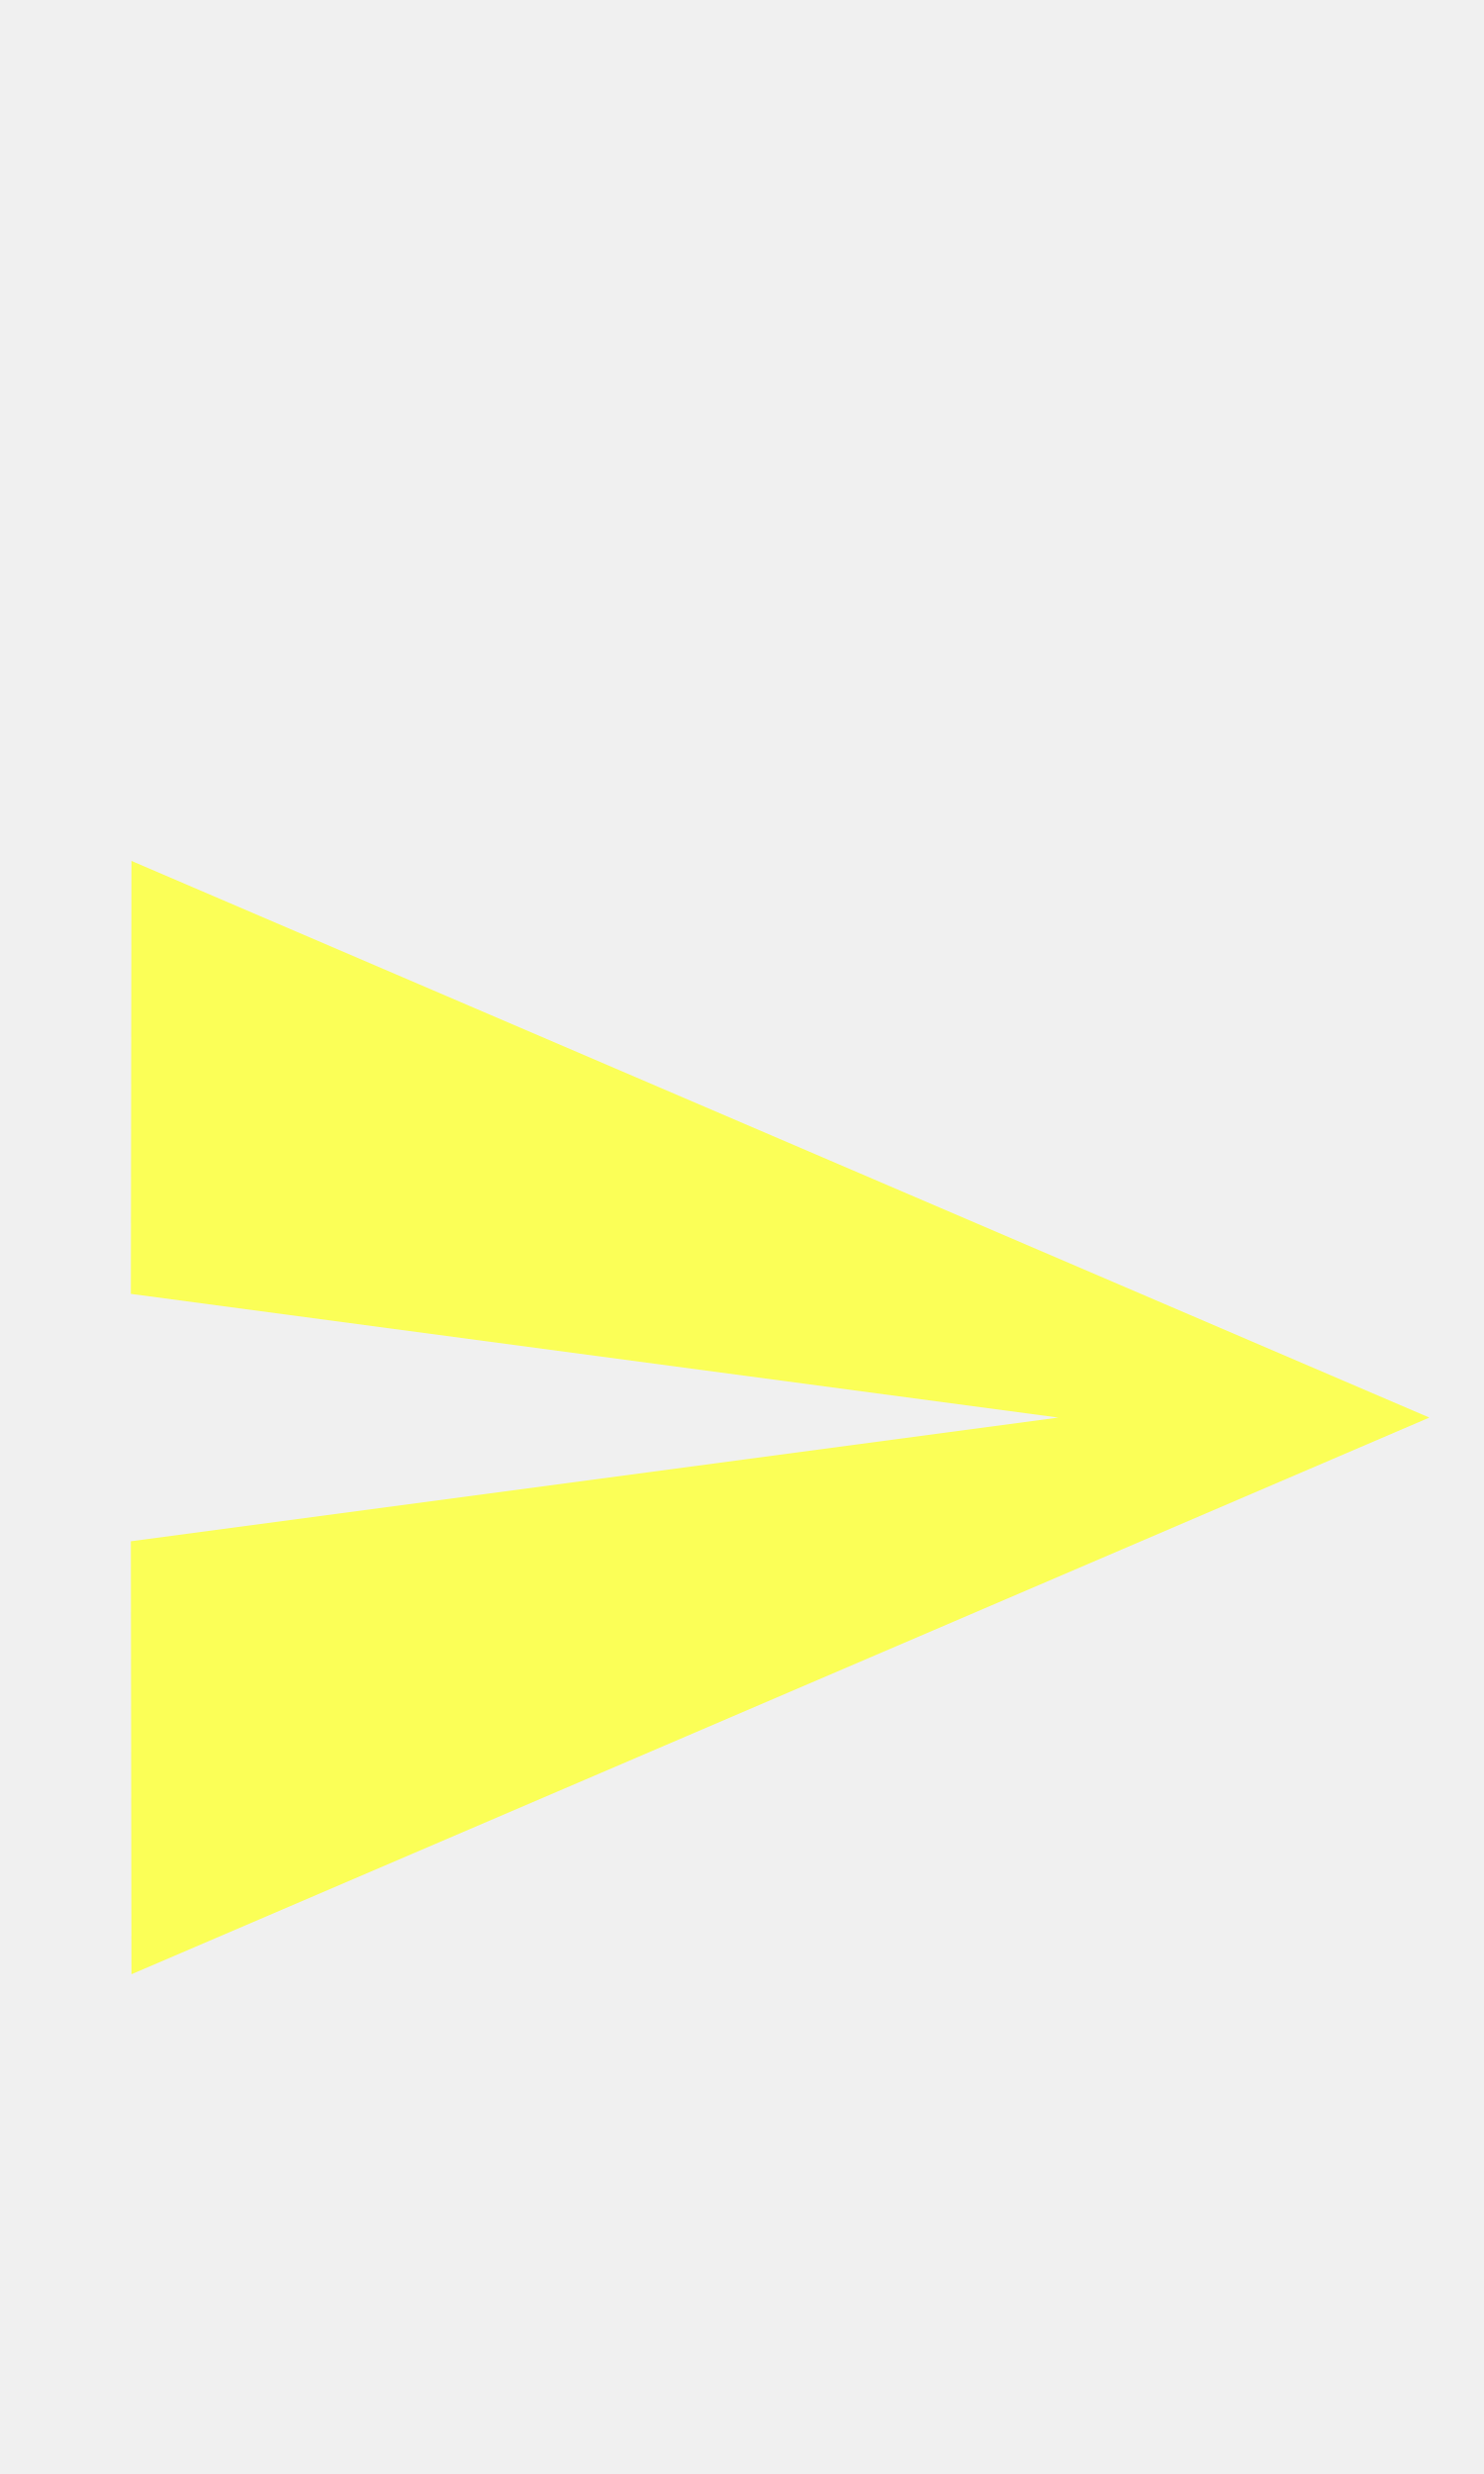
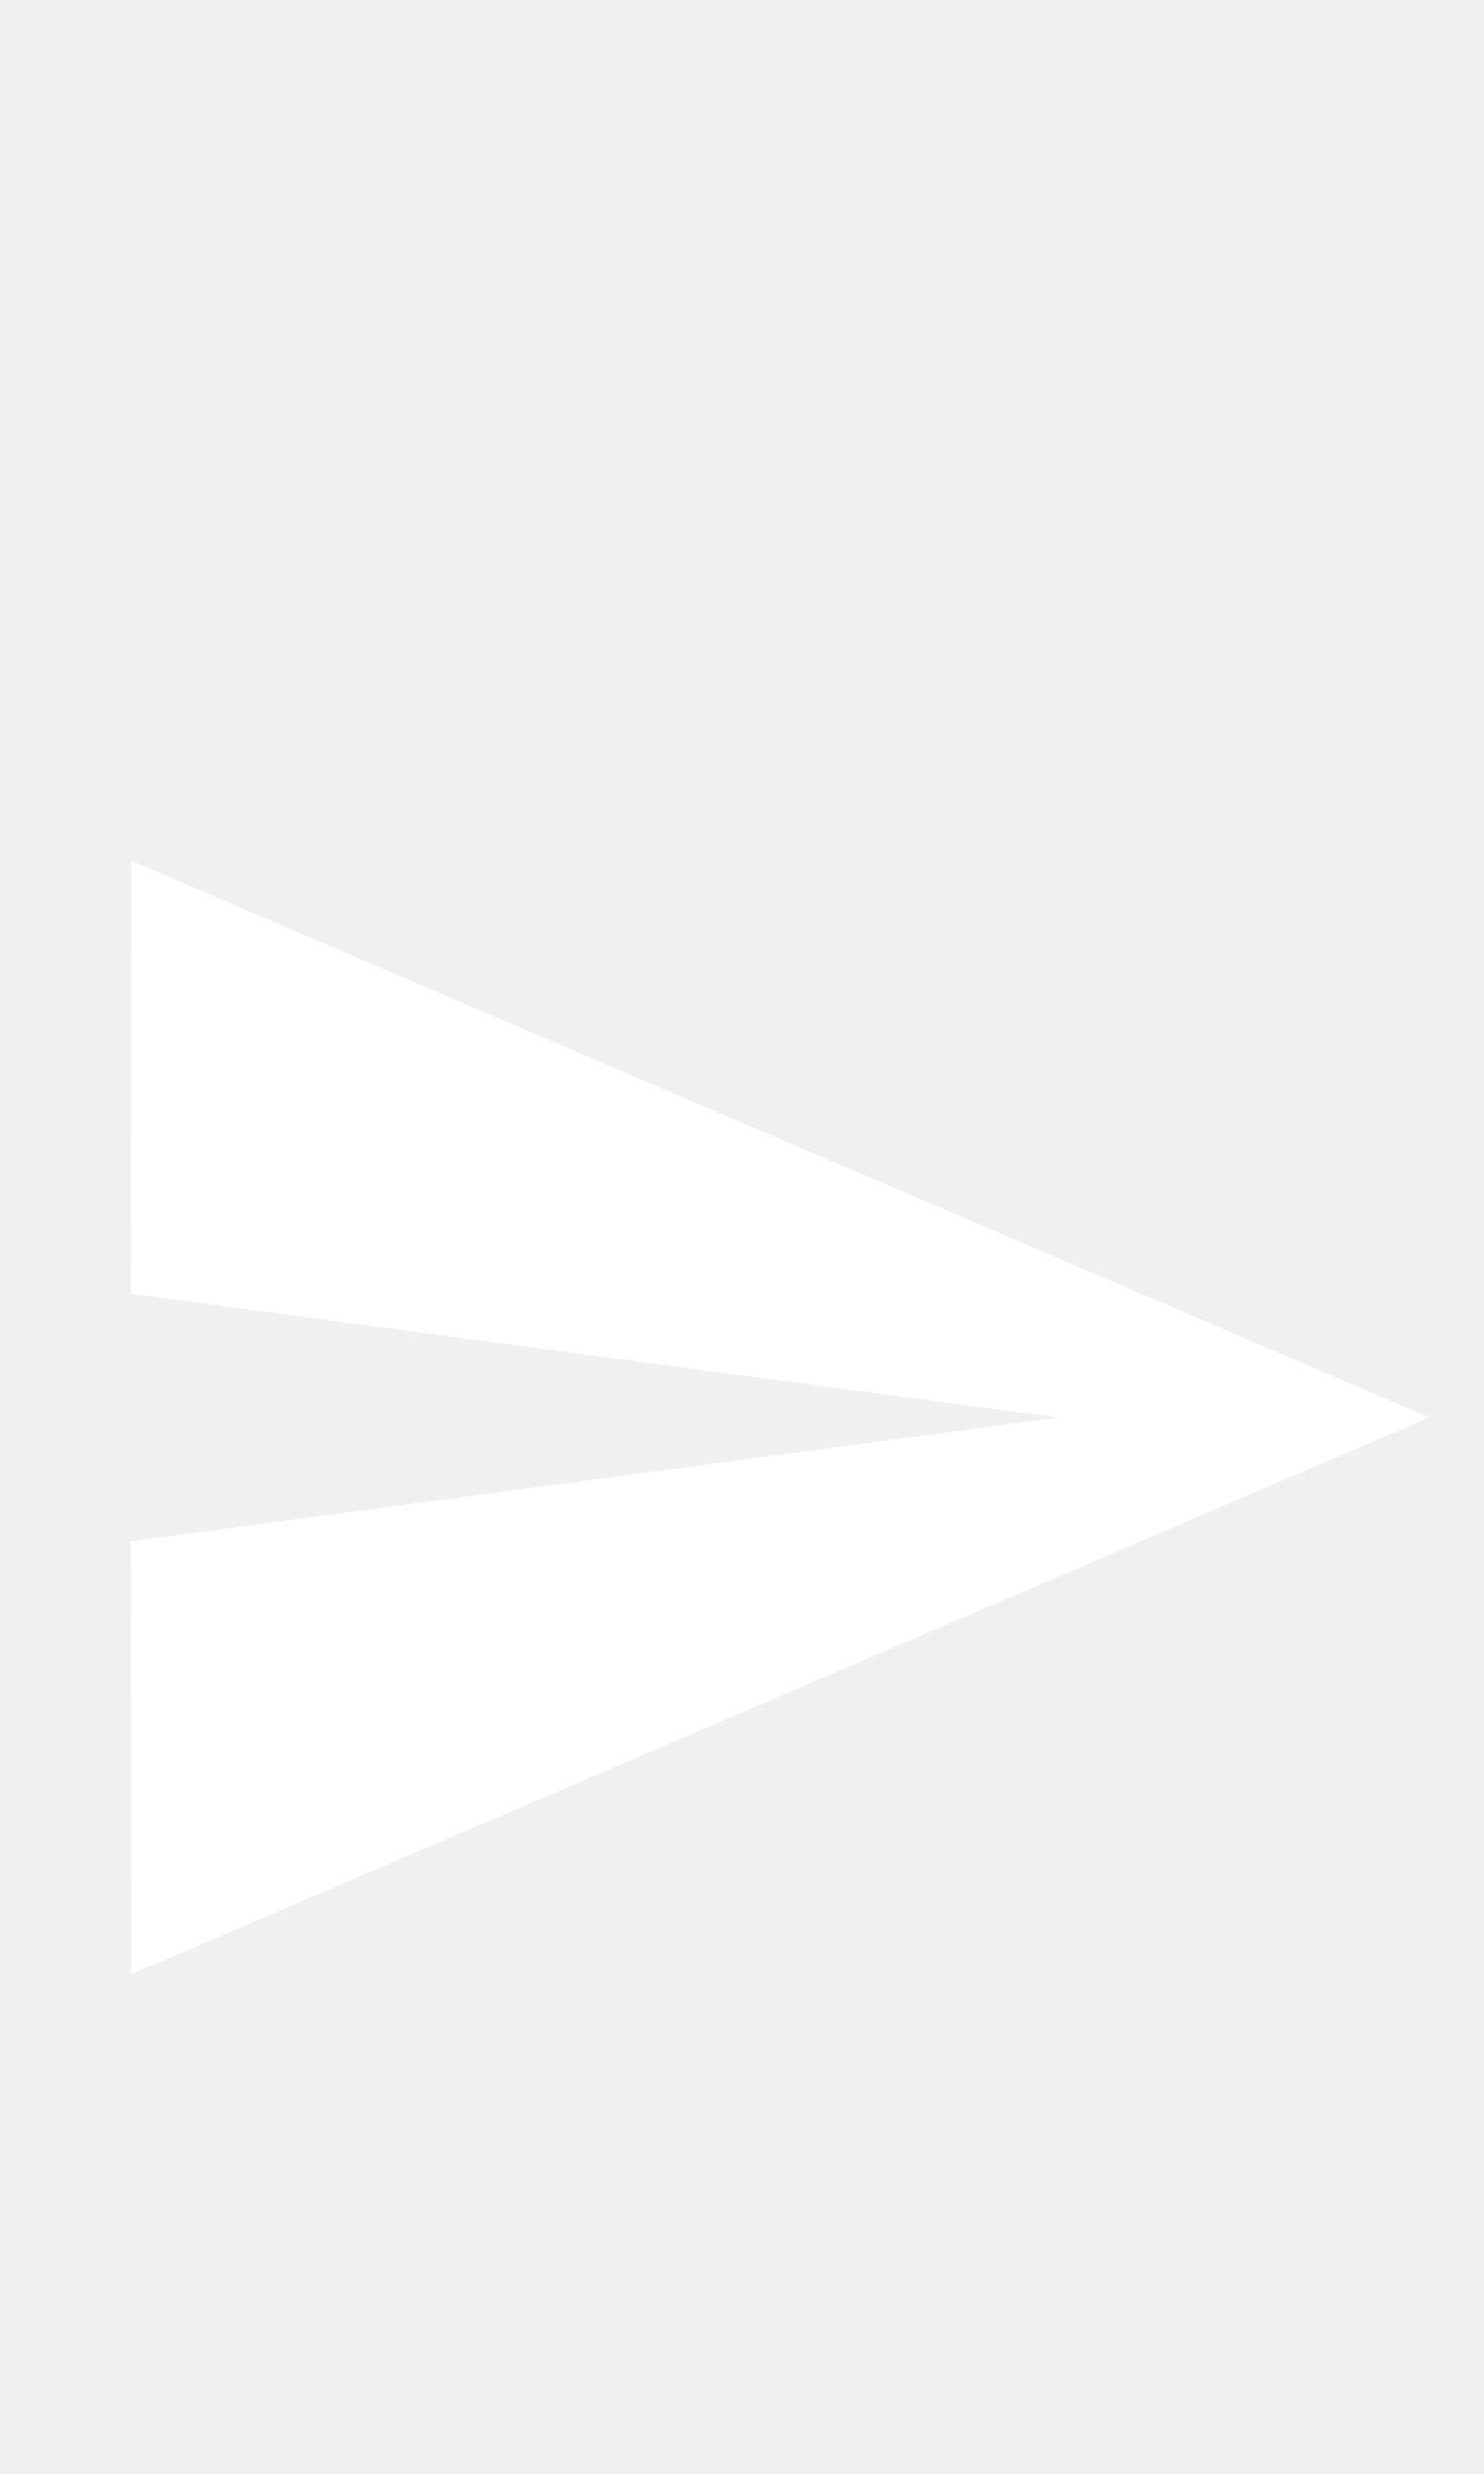
<svg xmlns="http://www.w3.org/2000/svg" width="24px" height="40px" viewBox="0 0 24 40" version="1.1" id="svg13">
  <defs id="defs17" />
  <g id="Send-Off-Copy" stroke="none" stroke-width="1" fill="none" fill-rule="evenodd" />
  <g id="g1006" transform="translate(0.11626,10.91966)">
    <path id="path2" d="M 0,0 H 24 V 24 H 0 Z" style="fill:none" />
-     <path style="fill:#fbff57" id="path4" d="M 2.01,21 23,12 2.01,3 2,10 17,12 2,14 Z" />
+     <path style="fill:#ffffff" id="path4" d="M 2.01,21 23,12 2.01,3 2,10 17,12 2,14 Z" />
  </g>
</svg>
